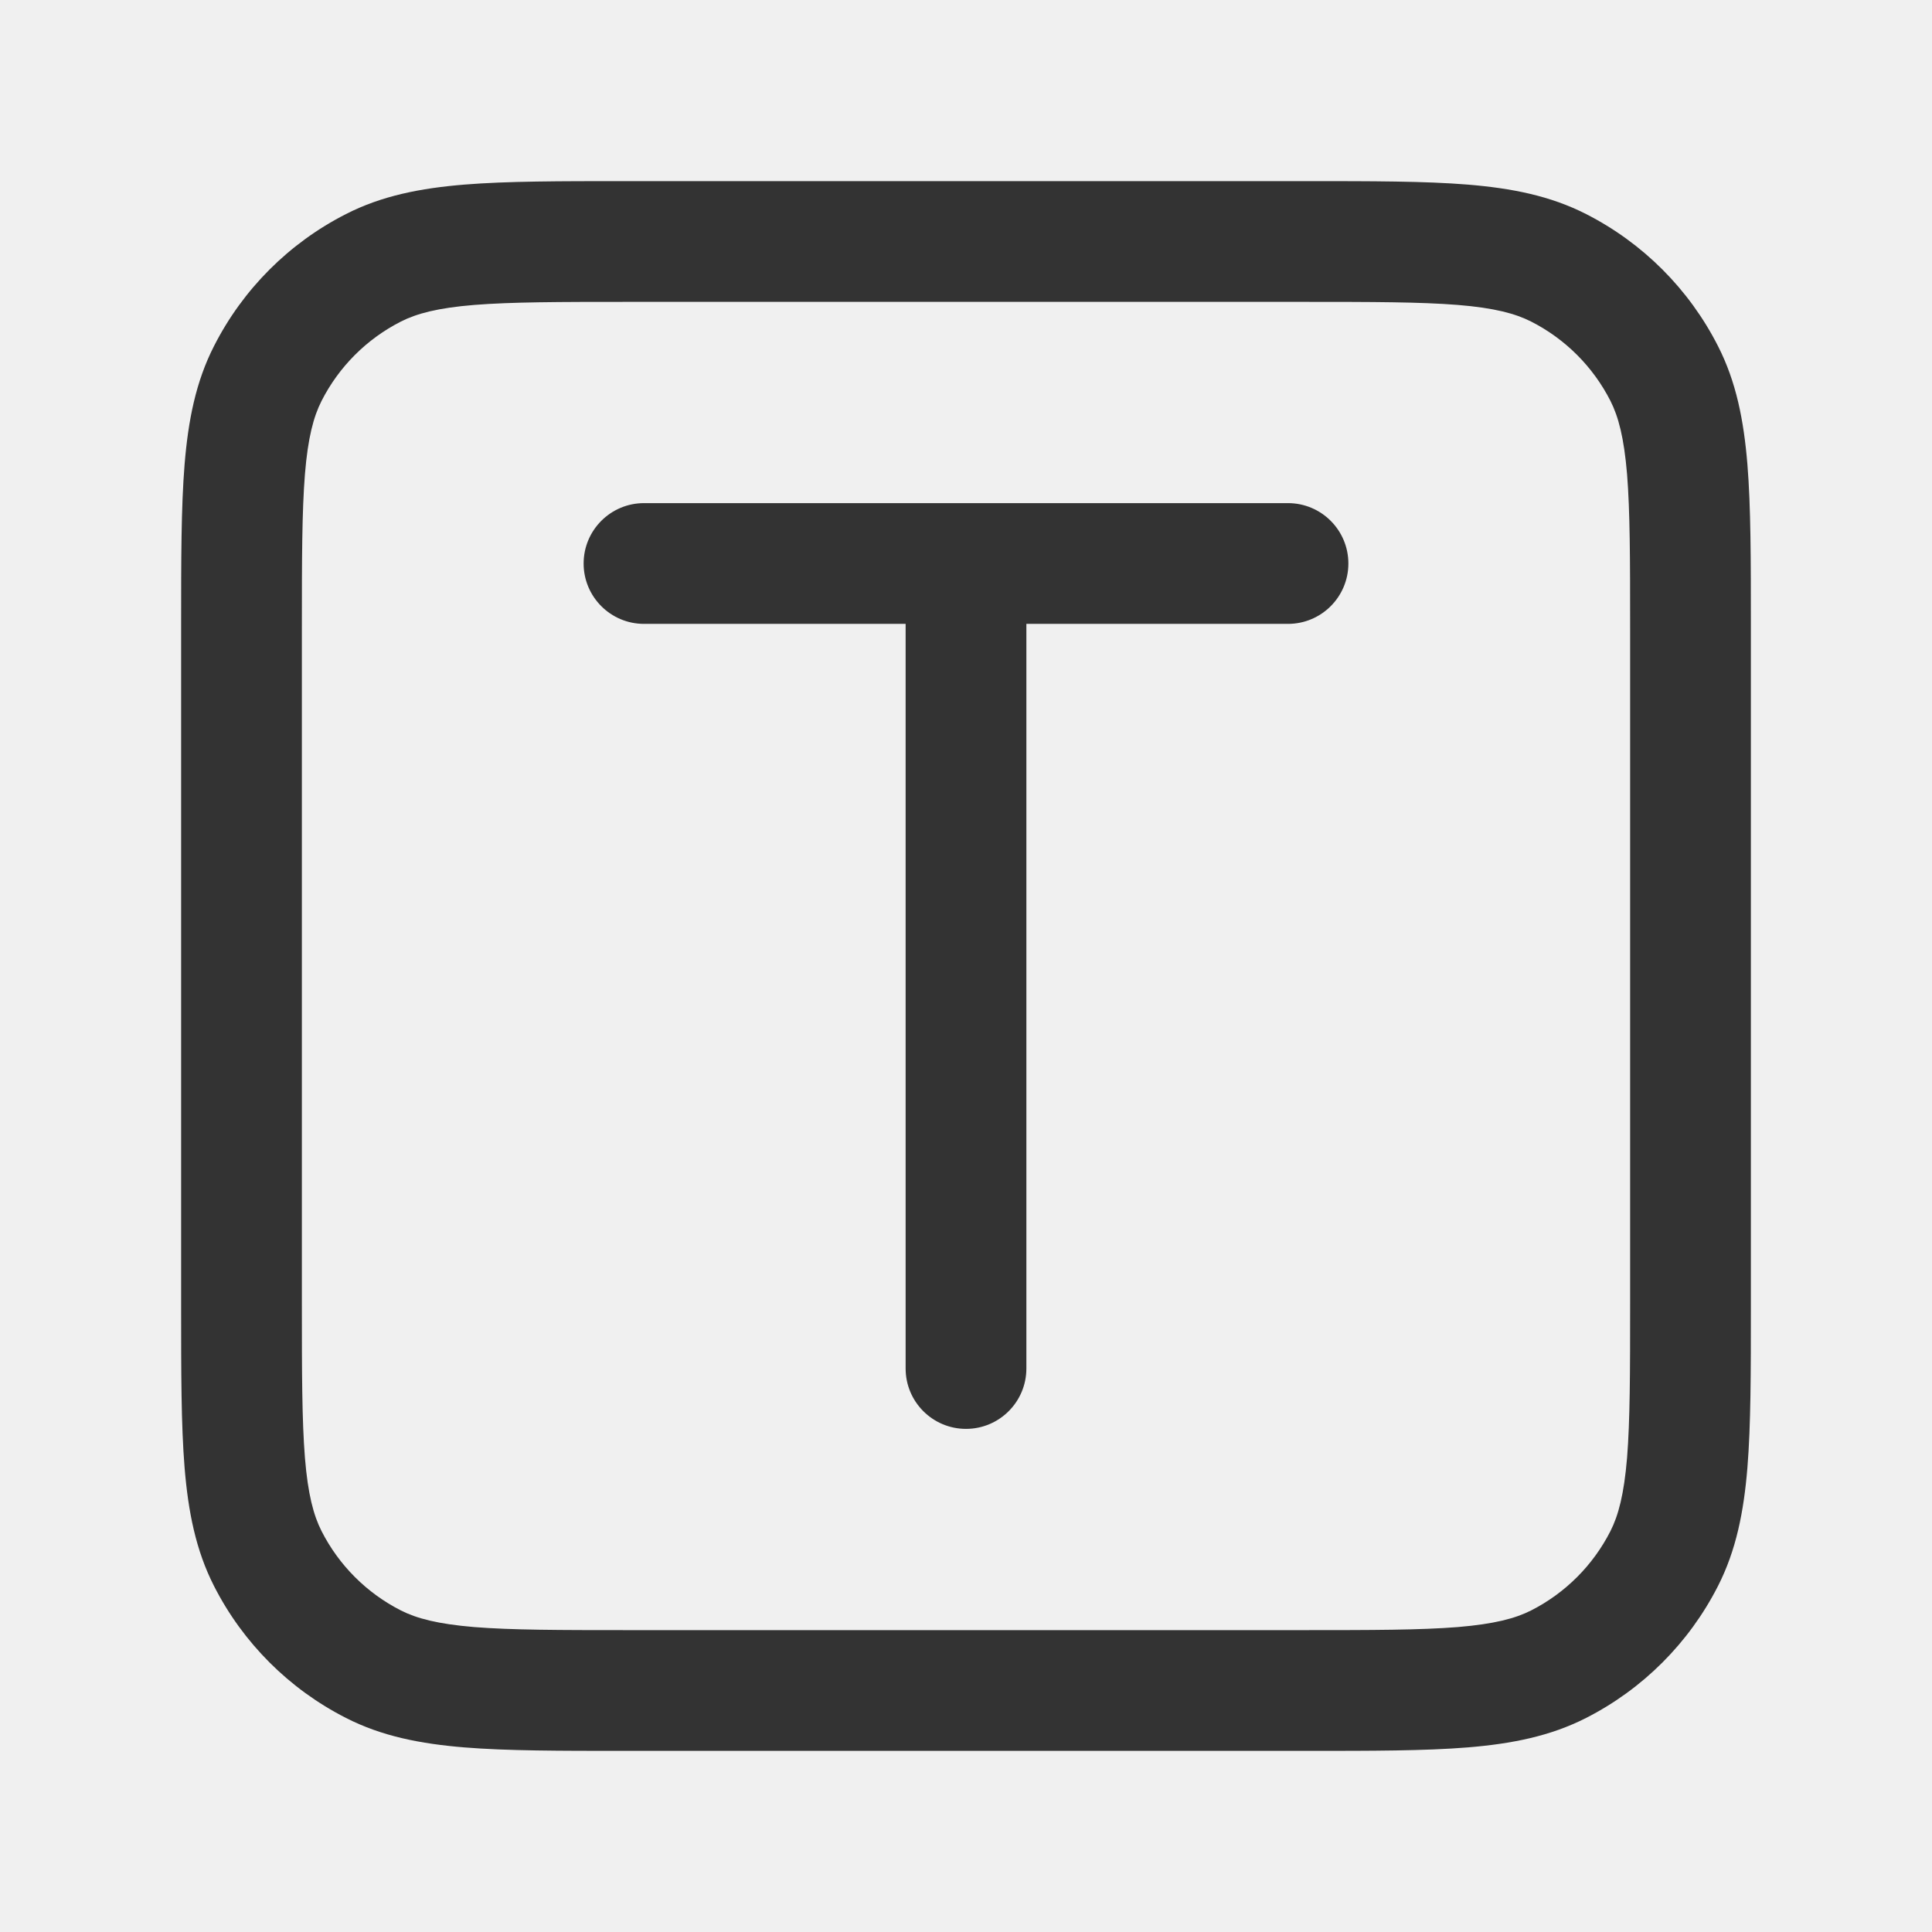
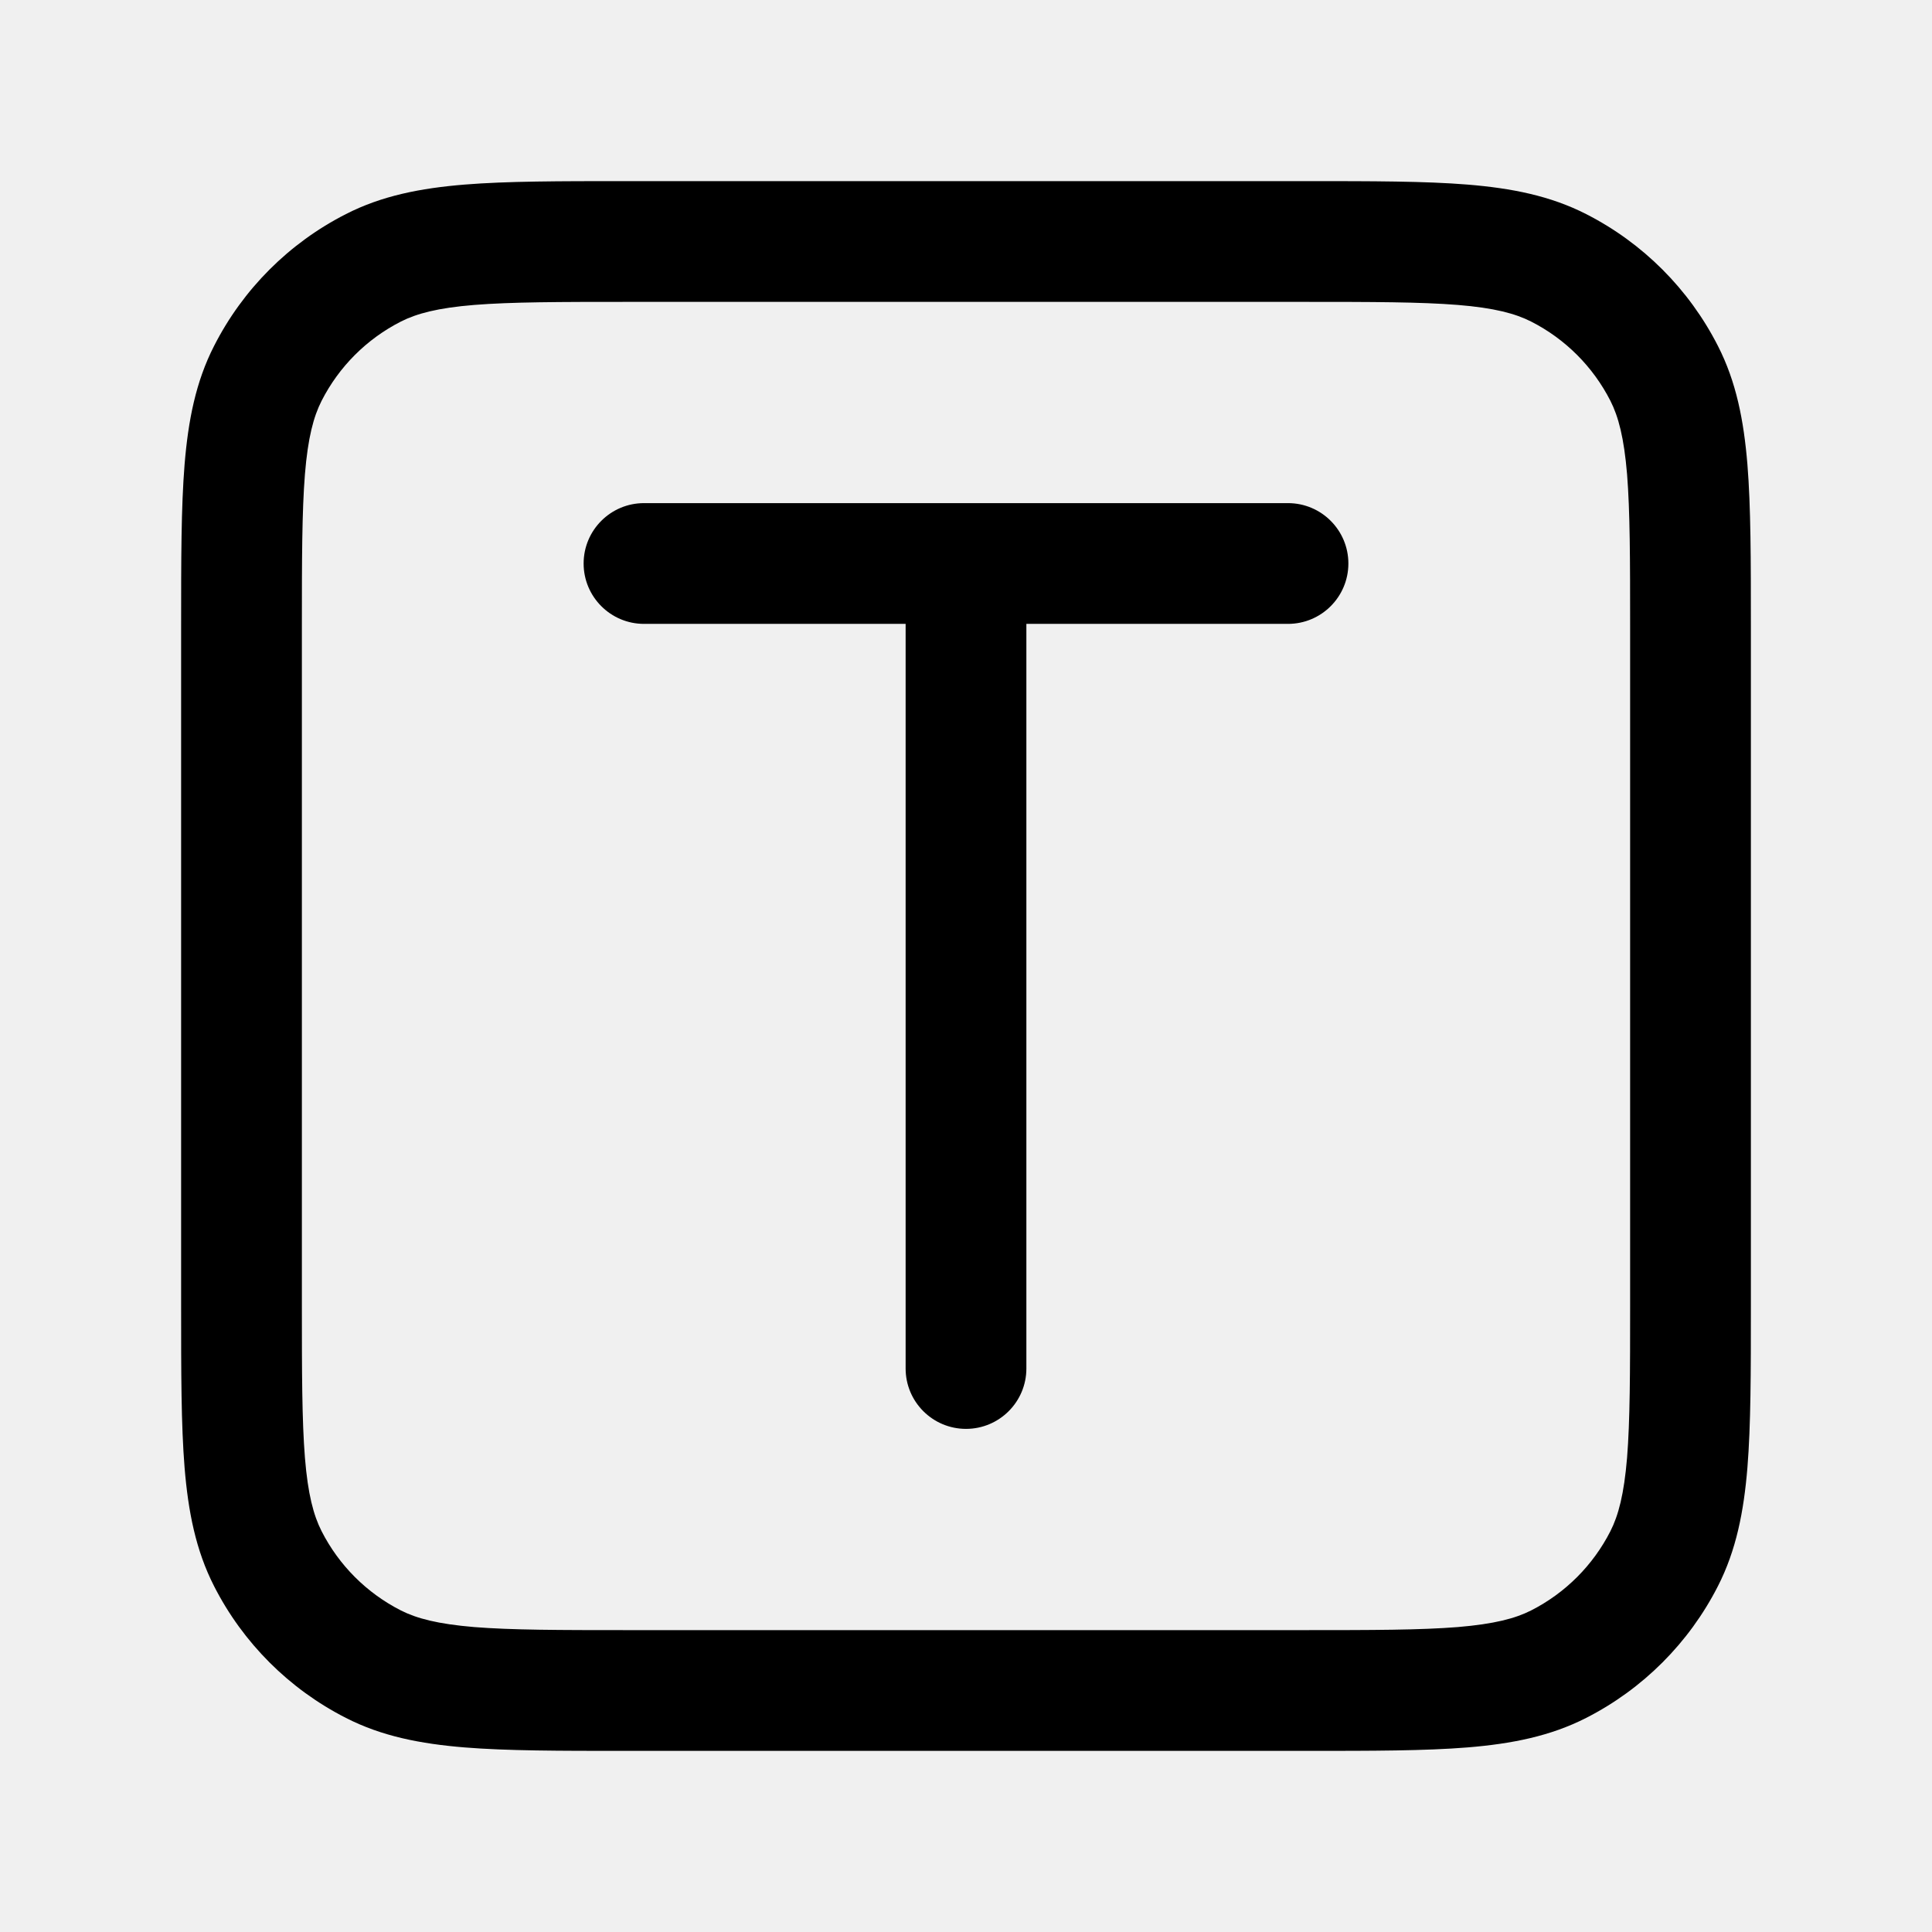
- <svg xmlns="http://www.w3.org/2000/svg" viewBox="0 0 24 24" fill="none">
+ <svg xmlns="http://www.w3.org/2000/svg" viewBox="0 0 24 24" fill="currentColor" data-slot="icon">
  <g clip-path="url(#clip0_4645_8)">
-     <path fill-rule="evenodd" clip-rule="evenodd" d="M7.768 2.25H16.232C17.045 2.25 17.701 2.25 18.232 2.293C18.778 2.338 19.258 2.432 19.703 2.659C20.408 3.018 20.982 3.592 21.341 4.298C21.568 4.742 21.662 5.222 21.707 5.769C21.75 6.299 21.75 6.955 21.75 7.768V16.232C21.75 17.045 21.75 17.701 21.707 18.232C21.662 18.778 21.568 19.258 21.341 19.703C20.982 20.408 20.408 20.982 19.703 21.341C19.258 21.568 18.778 21.662 18.232 21.707C17.701 21.75 17.045 21.75 16.232 21.75H7.768C6.955 21.75 6.299 21.75 5.769 21.707C5.222 21.662 4.742 21.568 4.298 21.341C3.592 20.982 3.018 20.408 2.659 19.703C2.432 19.258 2.338 18.778 2.293 18.232C2.25 17.701 2.25 17.045 2.25 16.232V7.768C2.25 6.955 2.25 6.299 2.293 5.769C2.338 5.222 2.432 4.742 2.659 4.298C3.018 3.592 3.592 3.018 4.298 2.659C4.742 2.432 5.222 2.338 5.769 2.293C6.299 2.25 6.955 2.25 7.768 2.25ZM5.891 3.788C5.437 3.825 5.176 3.895 4.979 3.995C4.555 4.211 4.211 4.555 3.995 4.979C3.895 5.176 3.825 5.437 3.788 5.891C3.751 6.353 3.75 6.948 3.75 7.8V16.2C3.75 17.052 3.751 17.647 3.788 18.109C3.825 18.563 3.895 18.824 3.995 19.021C4.211 19.445 4.555 19.789 4.979 20.005C5.176 20.105 5.437 20.174 5.891 20.212C6.353 20.249 6.948 20.25 7.8 20.25H16.2C17.052 20.25 17.647 20.249 18.109 20.212C18.563 20.174 18.824 20.105 19.021 20.005C19.445 19.789 19.789 19.445 20.005 19.021C20.105 18.824 20.174 18.563 20.212 18.109C20.249 17.647 20.25 17.052 20.25 16.2V7.8C20.25 6.948 20.249 6.353 20.212 5.891C20.174 5.437 20.105 5.176 20.005 4.979C19.789 4.555 19.445 4.211 19.021 3.995C18.824 3.895 18.563 3.825 18.109 3.788C17.647 3.751 17.052 3.75 16.2 3.75H7.8C6.948 3.75 6.353 3.751 5.891 3.788ZM7.25 7C7.25 6.586 7.586 6.25 8 6.25H16C16.414 6.25 16.75 6.586 16.75 7C16.75 7.414 16.414 7.75 16 7.75H12.75V17C12.75 17.414 12.414 17.75 12 17.75C11.586 17.75 11.25 17.414 11.25 17V7.75H8C7.586 7.75 7.25 7.414 7.25 7Z" fill="#333333" />
+     <path fill-rule="evenodd" clip-rule="evenodd" d="M7.768 2.25H16.232C17.045 2.25 17.701 2.25 18.232 2.293C18.778 2.338 19.258 2.432 19.703 2.659C20.408 3.018 20.982 3.592 21.341 4.298C21.568 4.742 21.662 5.222 21.707 5.769C21.75 6.299 21.75 6.955 21.75 7.768V16.232C21.75 17.045 21.75 17.701 21.707 18.232C21.662 18.778 21.568 19.258 21.341 19.703C20.982 20.408 20.408 20.982 19.703 21.341C19.258 21.568 18.778 21.662 18.232 21.707C17.701 21.75 17.045 21.75 16.232 21.75H7.768C6.955 21.75 6.299 21.75 5.769 21.707C5.222 21.662 4.742 21.568 4.298 21.341C3.592 20.982 3.018 20.408 2.659 19.703C2.432 19.258 2.338 18.778 2.293 18.232C2.25 17.701 2.25 17.045 2.25 16.232V7.768C2.25 6.955 2.25 6.299 2.293 5.769C2.338 5.222 2.432 4.742 2.659 4.298C3.018 3.592 3.592 3.018 4.298 2.659C4.742 2.432 5.222 2.338 5.769 2.293C6.299 2.25 6.955 2.25 7.768 2.25ZM5.891 3.788C5.437 3.825 5.176 3.895 4.979 3.995C4.555 4.211 4.211 4.555 3.995 4.979C3.895 5.176 3.825 5.437 3.788 5.891C3.751 6.353 3.75 6.948 3.75 7.8V16.2C3.75 17.052 3.751 17.647 3.788 18.109C3.825 18.563 3.895 18.824 3.995 19.021C4.211 19.445 4.555 19.789 4.979 20.005C5.176 20.105 5.437 20.174 5.891 20.212C6.353 20.249 6.948 20.25 7.8 20.25H16.2C17.052 20.25 17.647 20.249 18.109 20.212C18.563 20.174 18.824 20.105 19.021 20.005C19.445 19.789 19.789 19.445 20.005 19.021C20.105 18.824 20.174 18.563 20.212 18.109C20.249 17.647 20.25 17.052 20.25 16.2V7.8C20.25 6.948 20.249 6.353 20.212 5.891C20.174 5.437 20.105 5.176 20.005 4.979C19.789 4.555 19.445 4.211 19.021 3.995C18.824 3.895 18.563 3.825 18.109 3.788C17.647 3.751 17.052 3.75 16.2 3.75H7.8C6.948 3.75 6.353 3.751 5.891 3.788ZM7.25 7C7.25 6.586 7.586 6.25 8 6.25H16C16.414 6.25 16.75 6.586 16.75 7C16.75 7.414 16.414 7.75 16 7.75H12.75V17C12.75 17.414 12.414 17.75 12 17.75C11.586 17.75 11.25 17.414 11.25 17V7.75H8C7.586 7.75 7.25 7.414 7.25 7Z" />
  </g>
  <defs>
    <clipPath id="clip0_4645_8">
-       <rect width="24" height="24" fill="white" />
+       <rect width="24" height="24" />
    </clipPath>
  </defs>
</svg>
